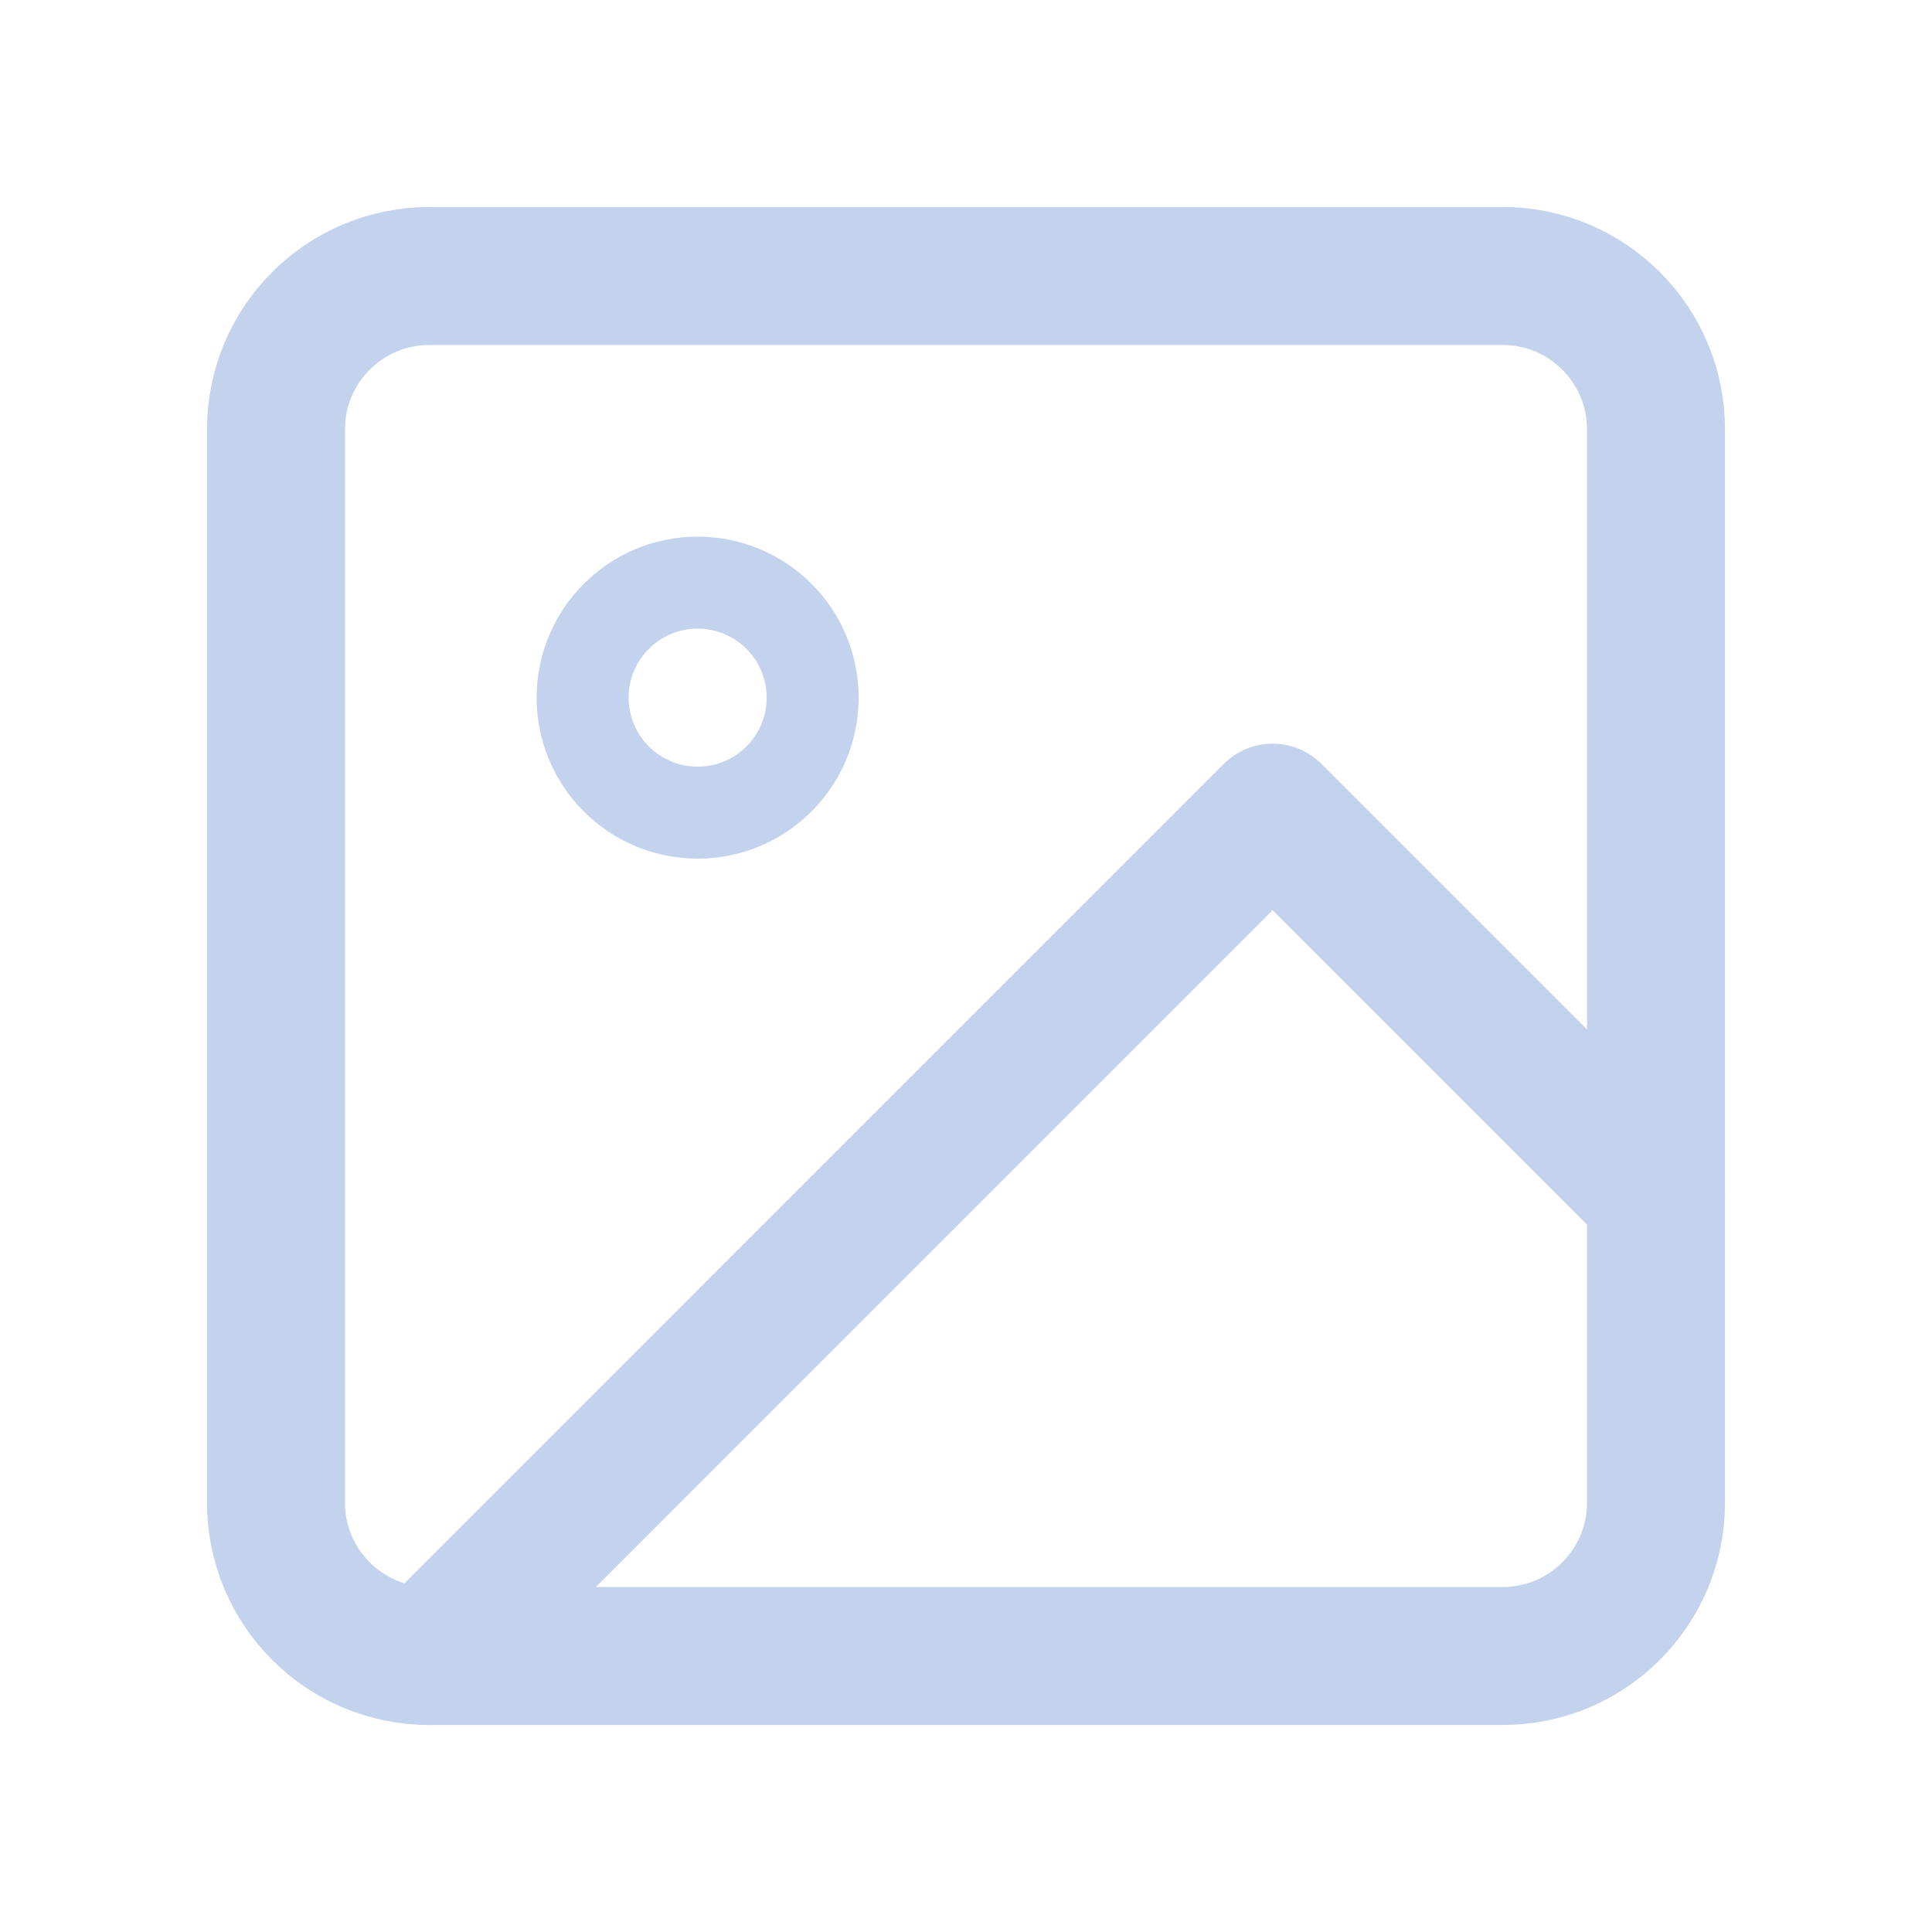
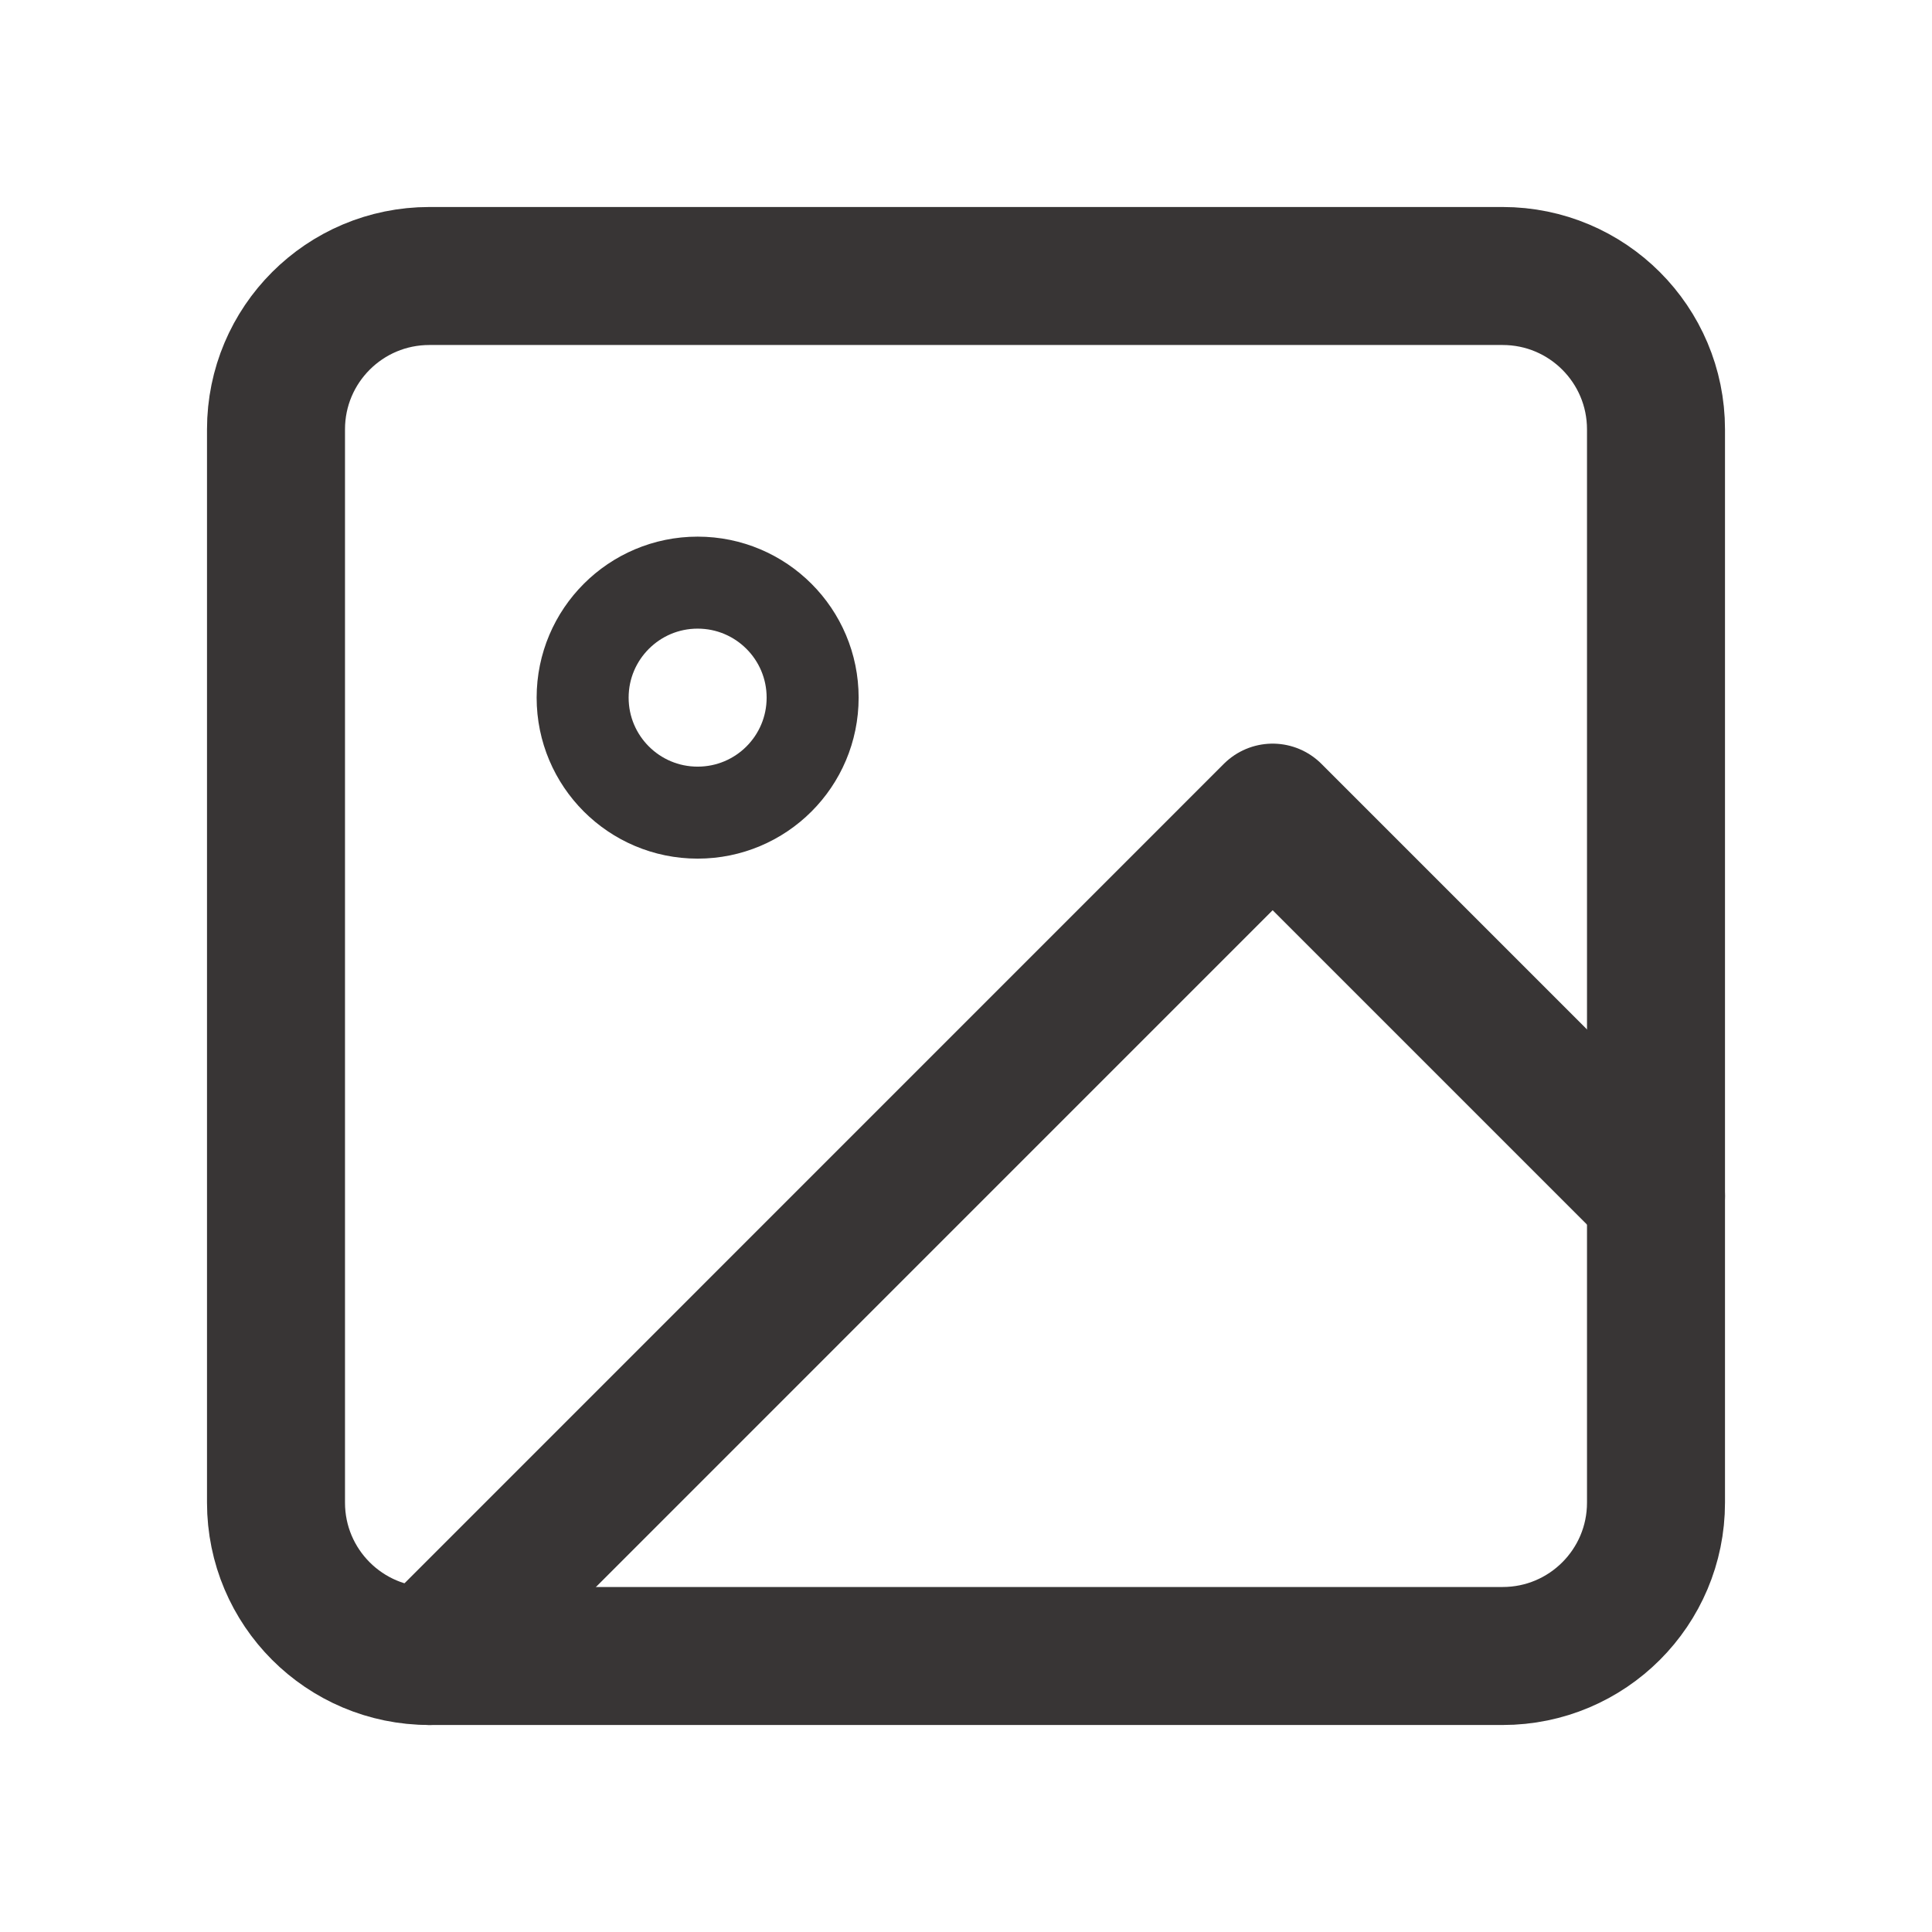
<svg xmlns="http://www.w3.org/2000/svg" width="21" height="21" viewBox="0 0 20 21" fill="none">
-   <path d="M15.833 3H4.167C3.246 3 2.5 3.746 2.5 4.667V16.333C2.5 17.254 3.246 18 4.167 18H15.833C16.754 18 17.5 17.254 17.5 16.333V4.667C17.5 3.746 16.754 3 15.833 3Z" stroke="#C4D3ED" stroke-width="1.5" stroke-linecap="round" stroke-linejoin="round" />
-   <path d="M7.083 8.833C7.774 8.833 8.333 8.274 8.333 7.583C8.333 6.893 7.774 6.333 7.083 6.333C6.393 6.333 5.833 6.893 5.833 7.583C5.833 8.274 6.393 8.833 7.083 8.833Z" stroke="#C4D3ED" stroke-linecap="round" stroke-linejoin="round" />
-   <path d="M17.5 13L13.333 8.833L4.167 18" stroke="#C4D3ED" stroke-width="1.5" stroke-linecap="round" stroke-linejoin="round" />
+   <path d="M15.833 3H4.167C3.246 3 2.5 3.746 2.5 4.667V16.333C2.5 17.254 3.246 18 4.167 18H15.833C16.754 18 17.5 17.254 17.5 16.333V4.667C17.5 3.746 16.754 3 15.833 3Z" stroke="#383535" stroke-width="1.5" stroke-linecap="round" stroke-linejoin="round" />
+   <path d="M7.083 8.833C7.774 8.833 8.333 8.274 8.333 7.583C8.333 6.893 7.774 6.333 7.083 6.333C6.393 6.333 5.833 6.893 5.833 7.583C5.833 8.274 6.393 8.833 7.083 8.833Z" stroke="#383535" stroke-linecap="round" stroke-linejoin="round" />
+   <path d="M17.5 13L13.333 8.833L4.167 18" stroke="#383535" stroke-width="1.5" stroke-linecap="round" stroke-linejoin="round" />
</svg>
